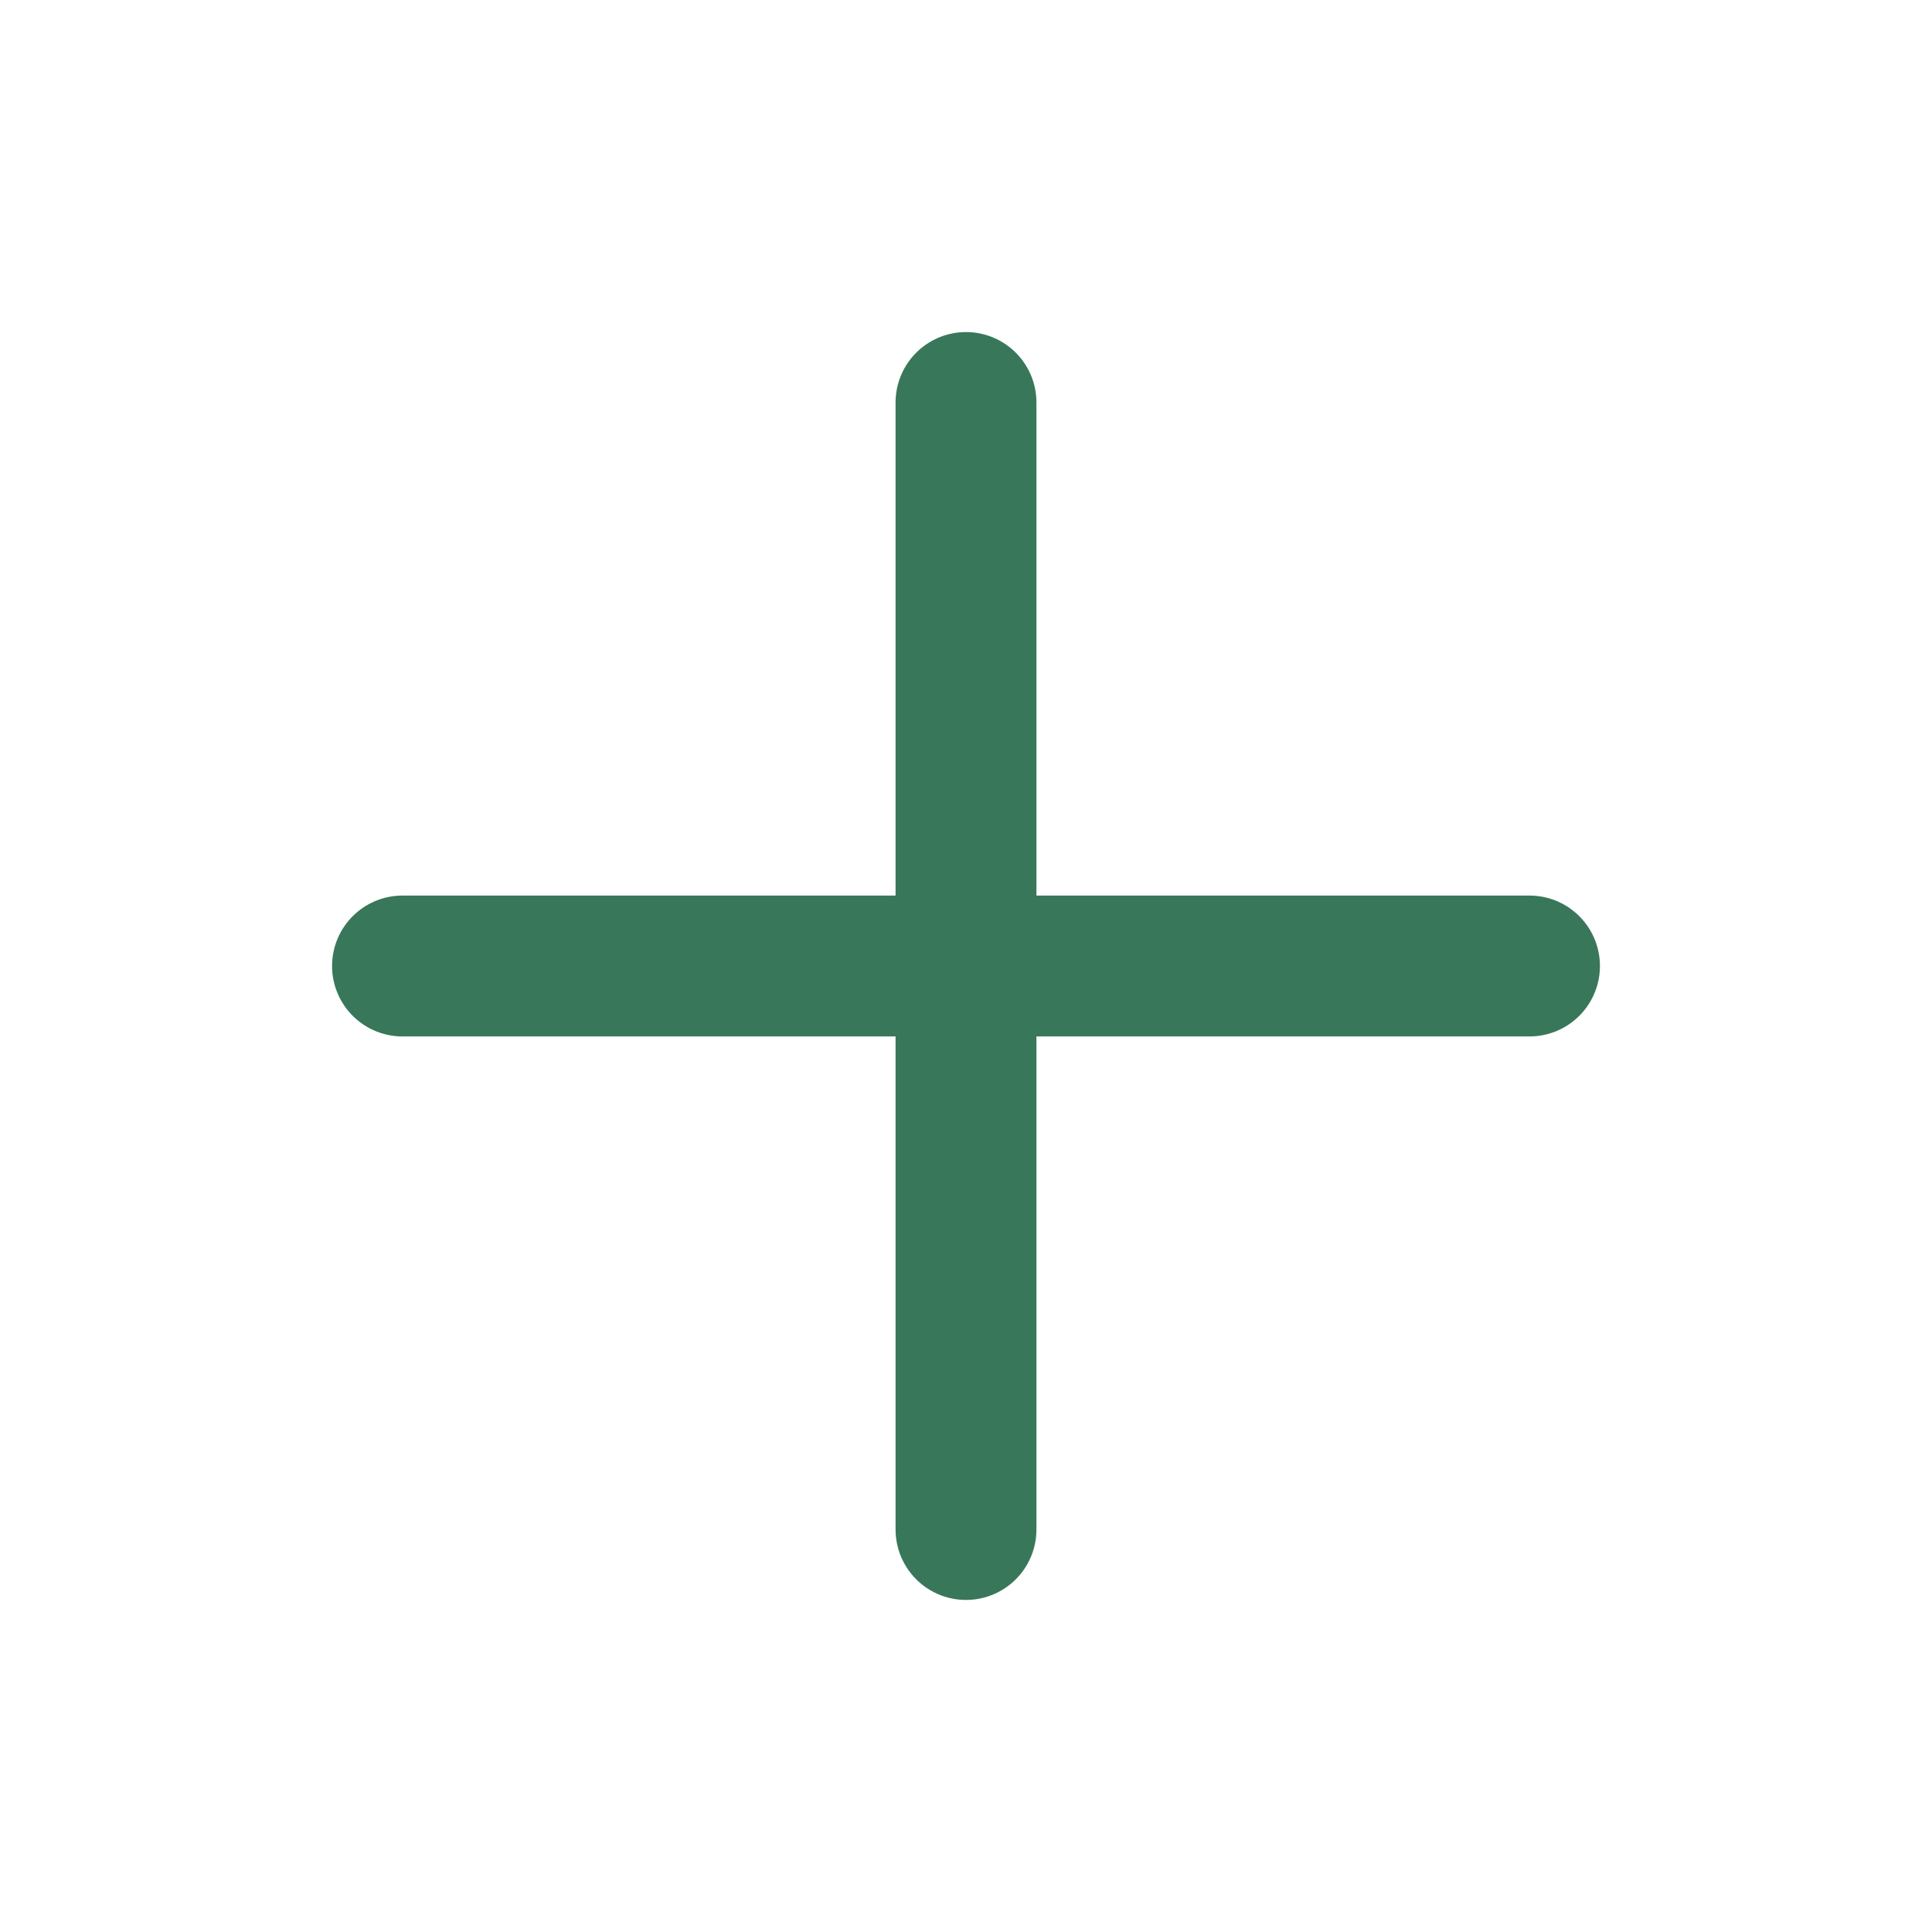
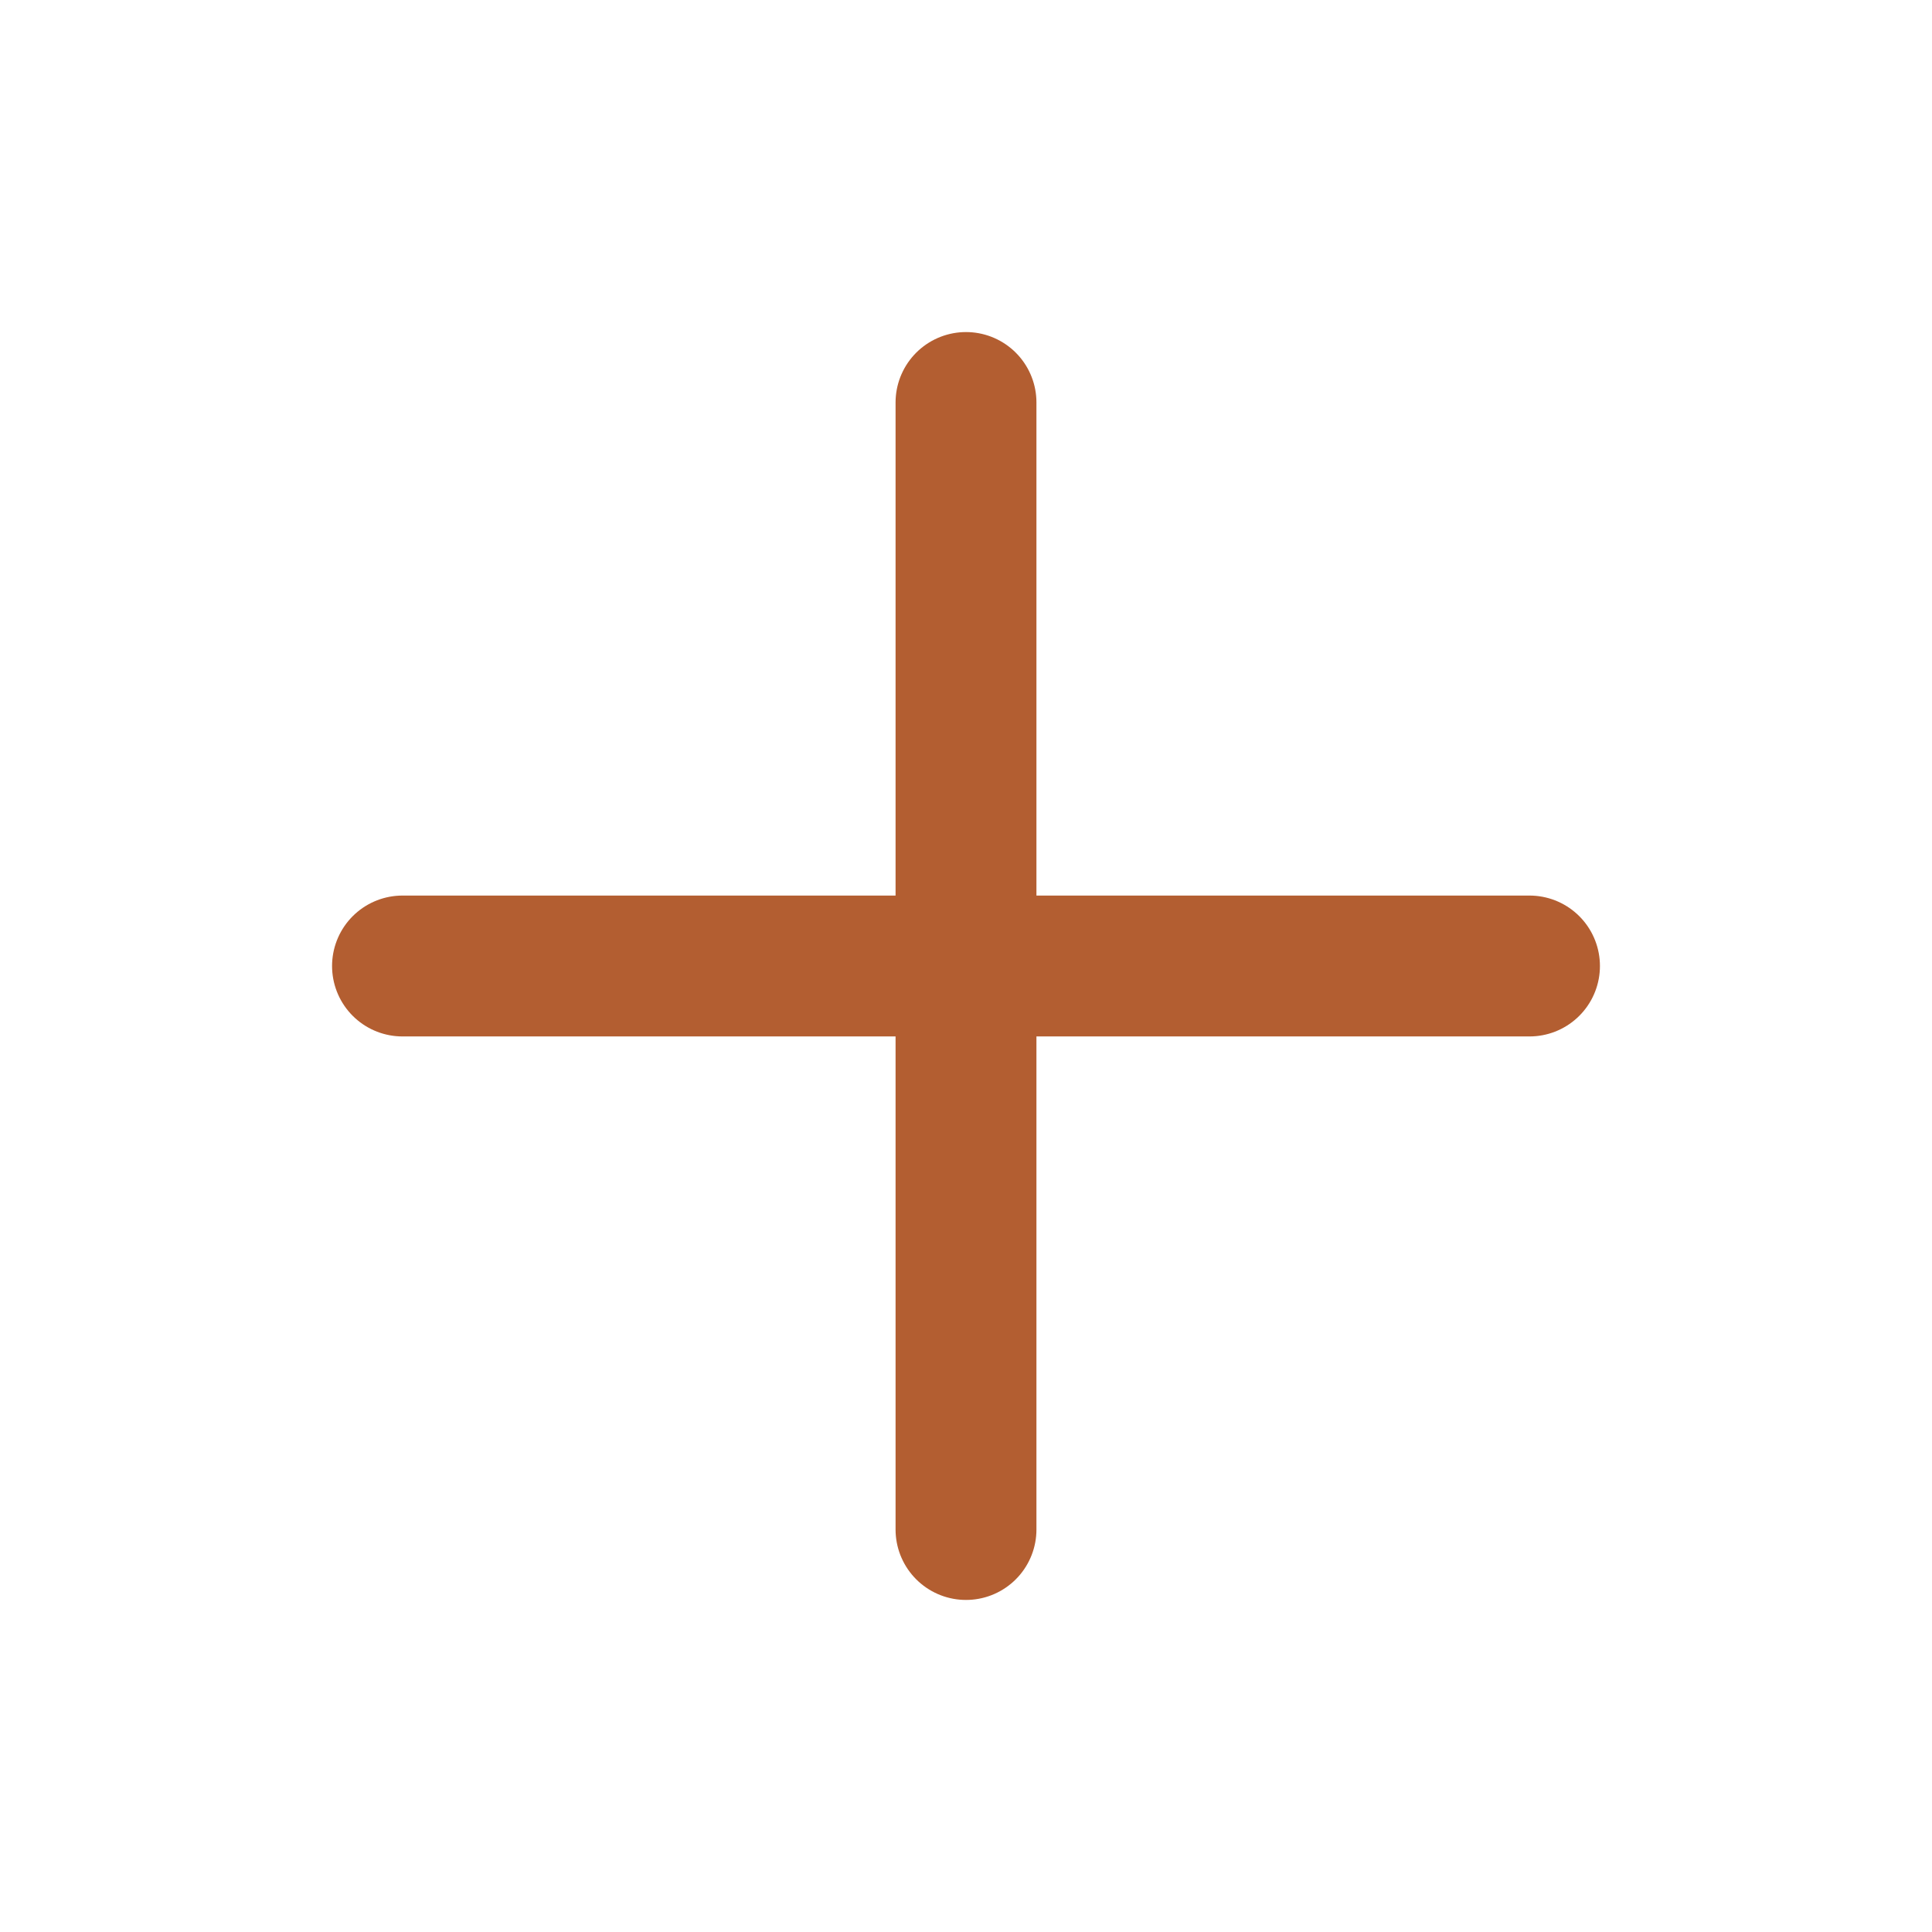
- <svg xmlns="http://www.w3.org/2000/svg" class="lucide lucide-plus" width="24" height="24" viewBox="0 0 24 24" fill="none" stroke="#39775a" stroke-width="1.75" stroke-linecap="round" stroke-linejoin="round">
+ <svg xmlns="http://www.w3.org/2000/svg" class="lucide lucide-plus" width="24" height="24" viewBox="0 0 24 24" fill="none" stroke="#b35e31" stroke-width="1.75" stroke-linecap="round" stroke-linejoin="round">
  <path d="M5 12h14" />
  <path d="M12 5v14" />
</svg>
